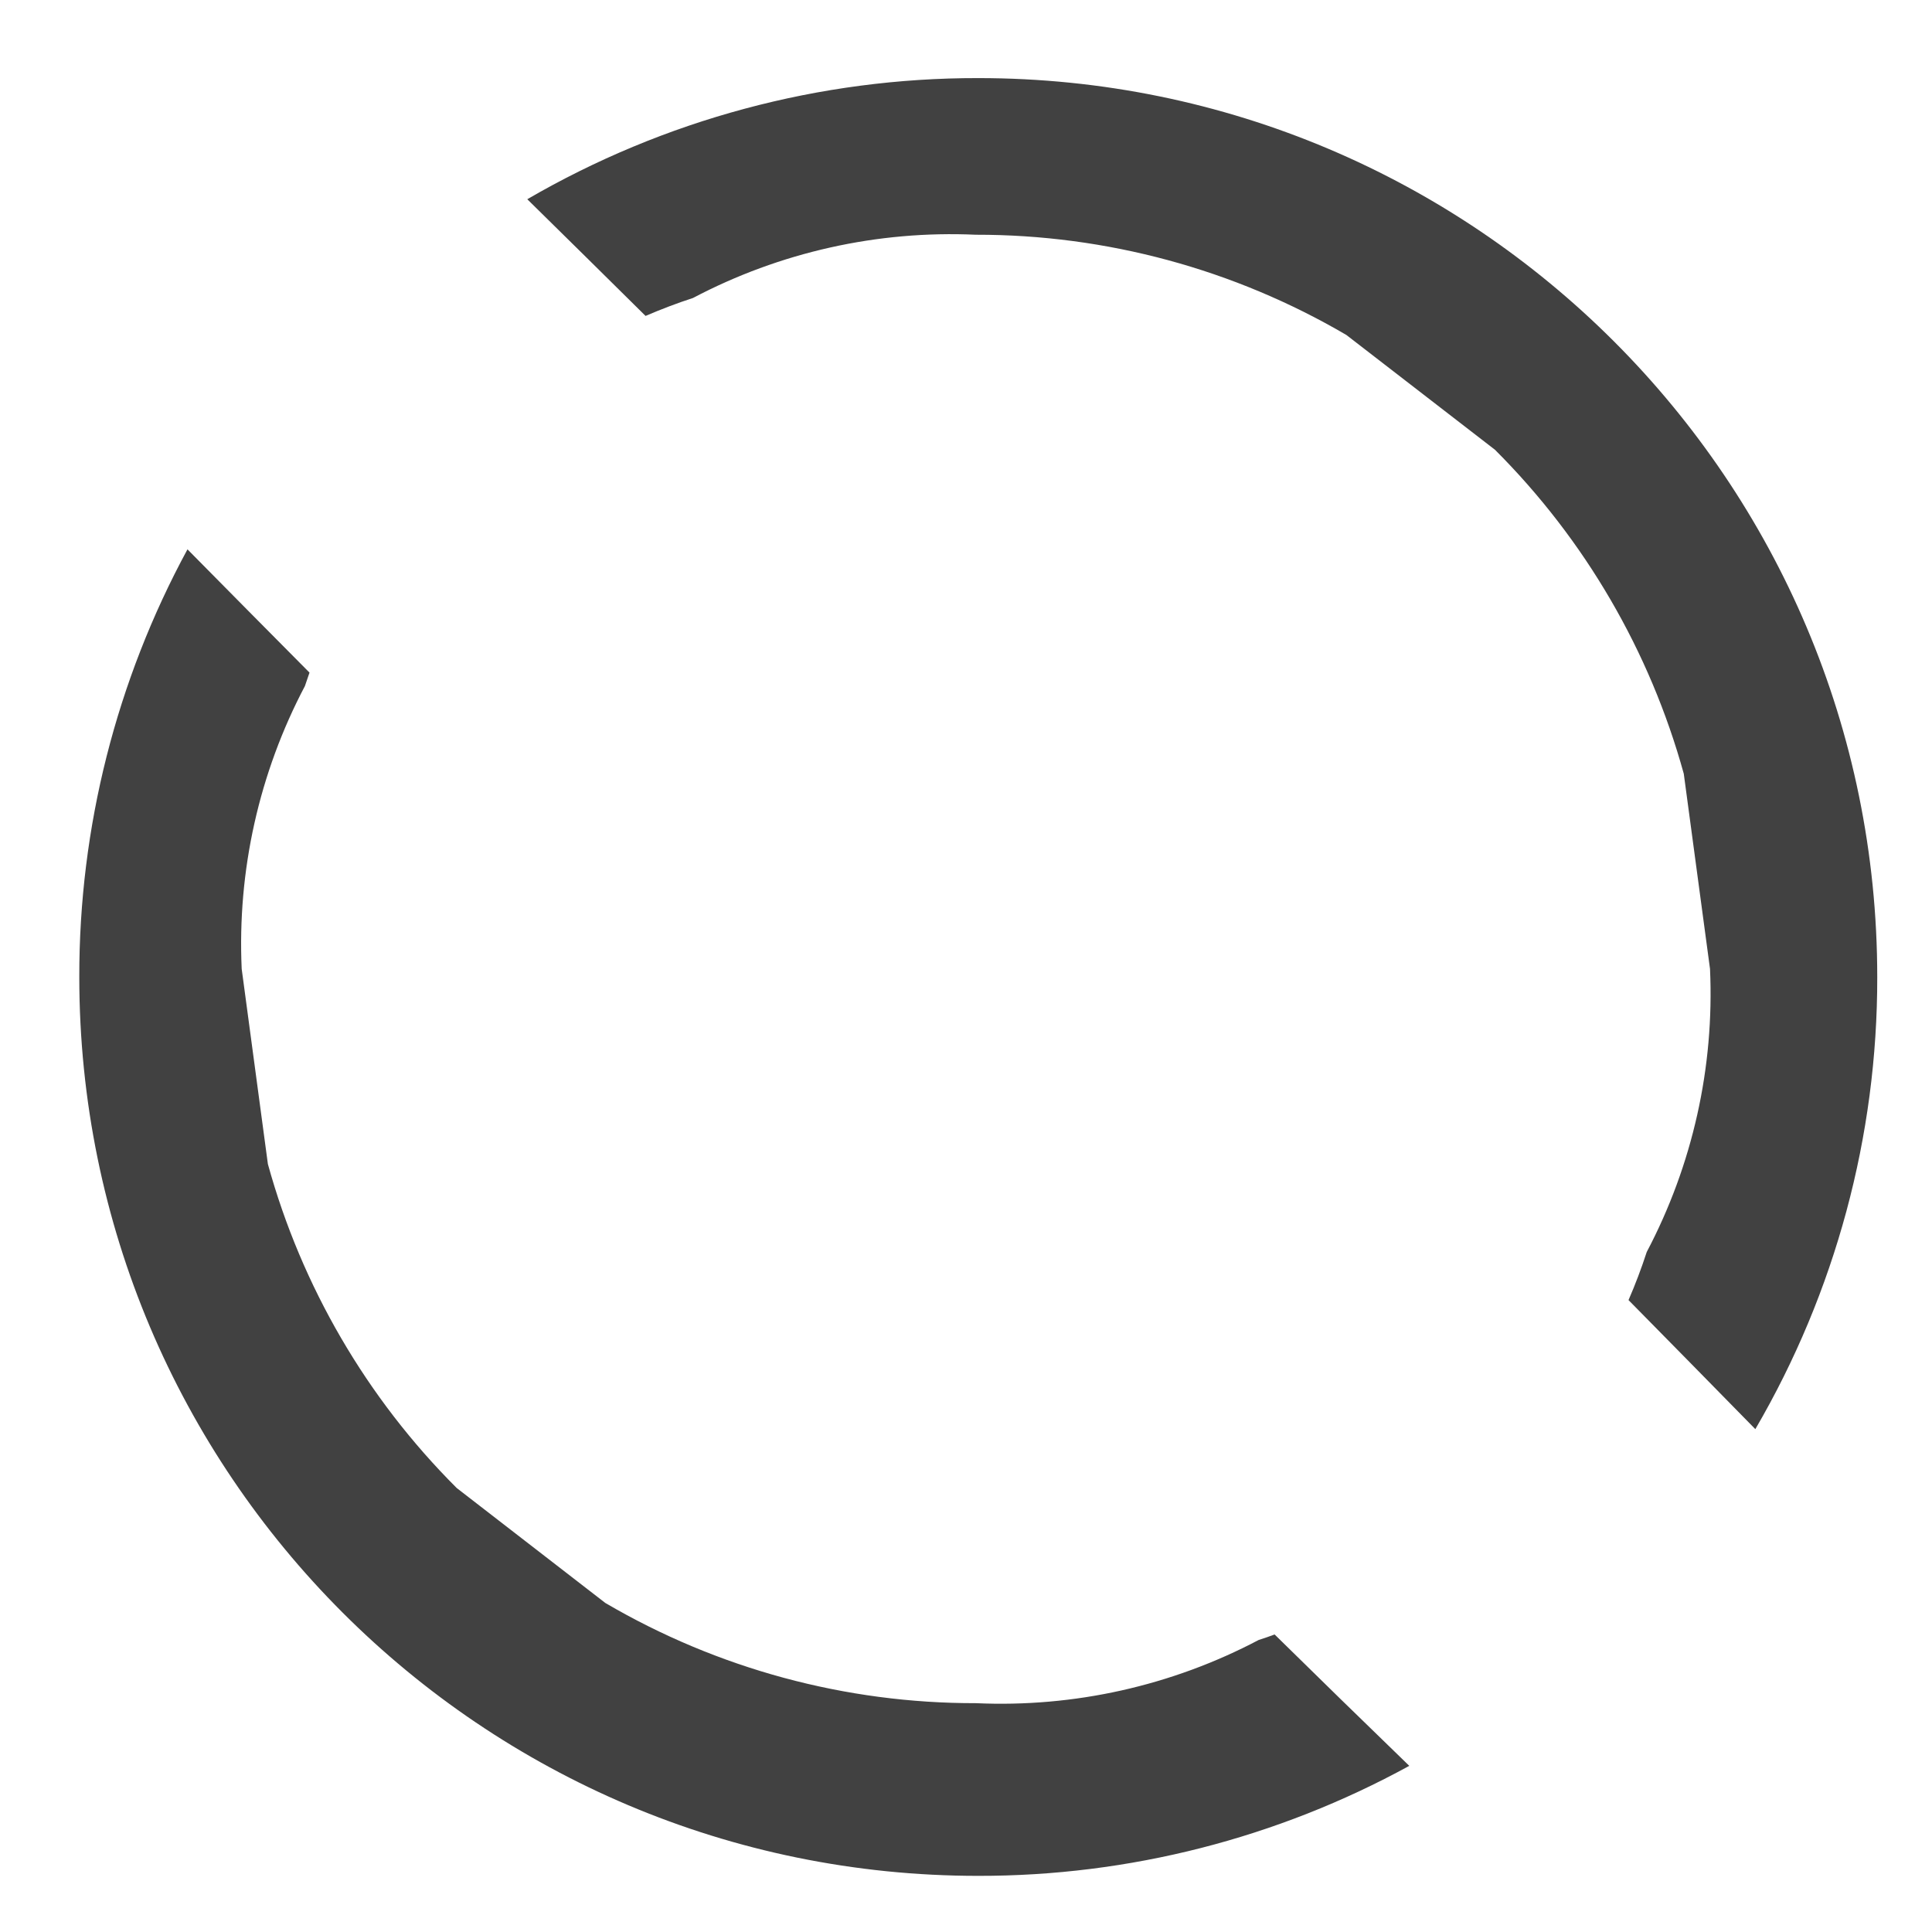
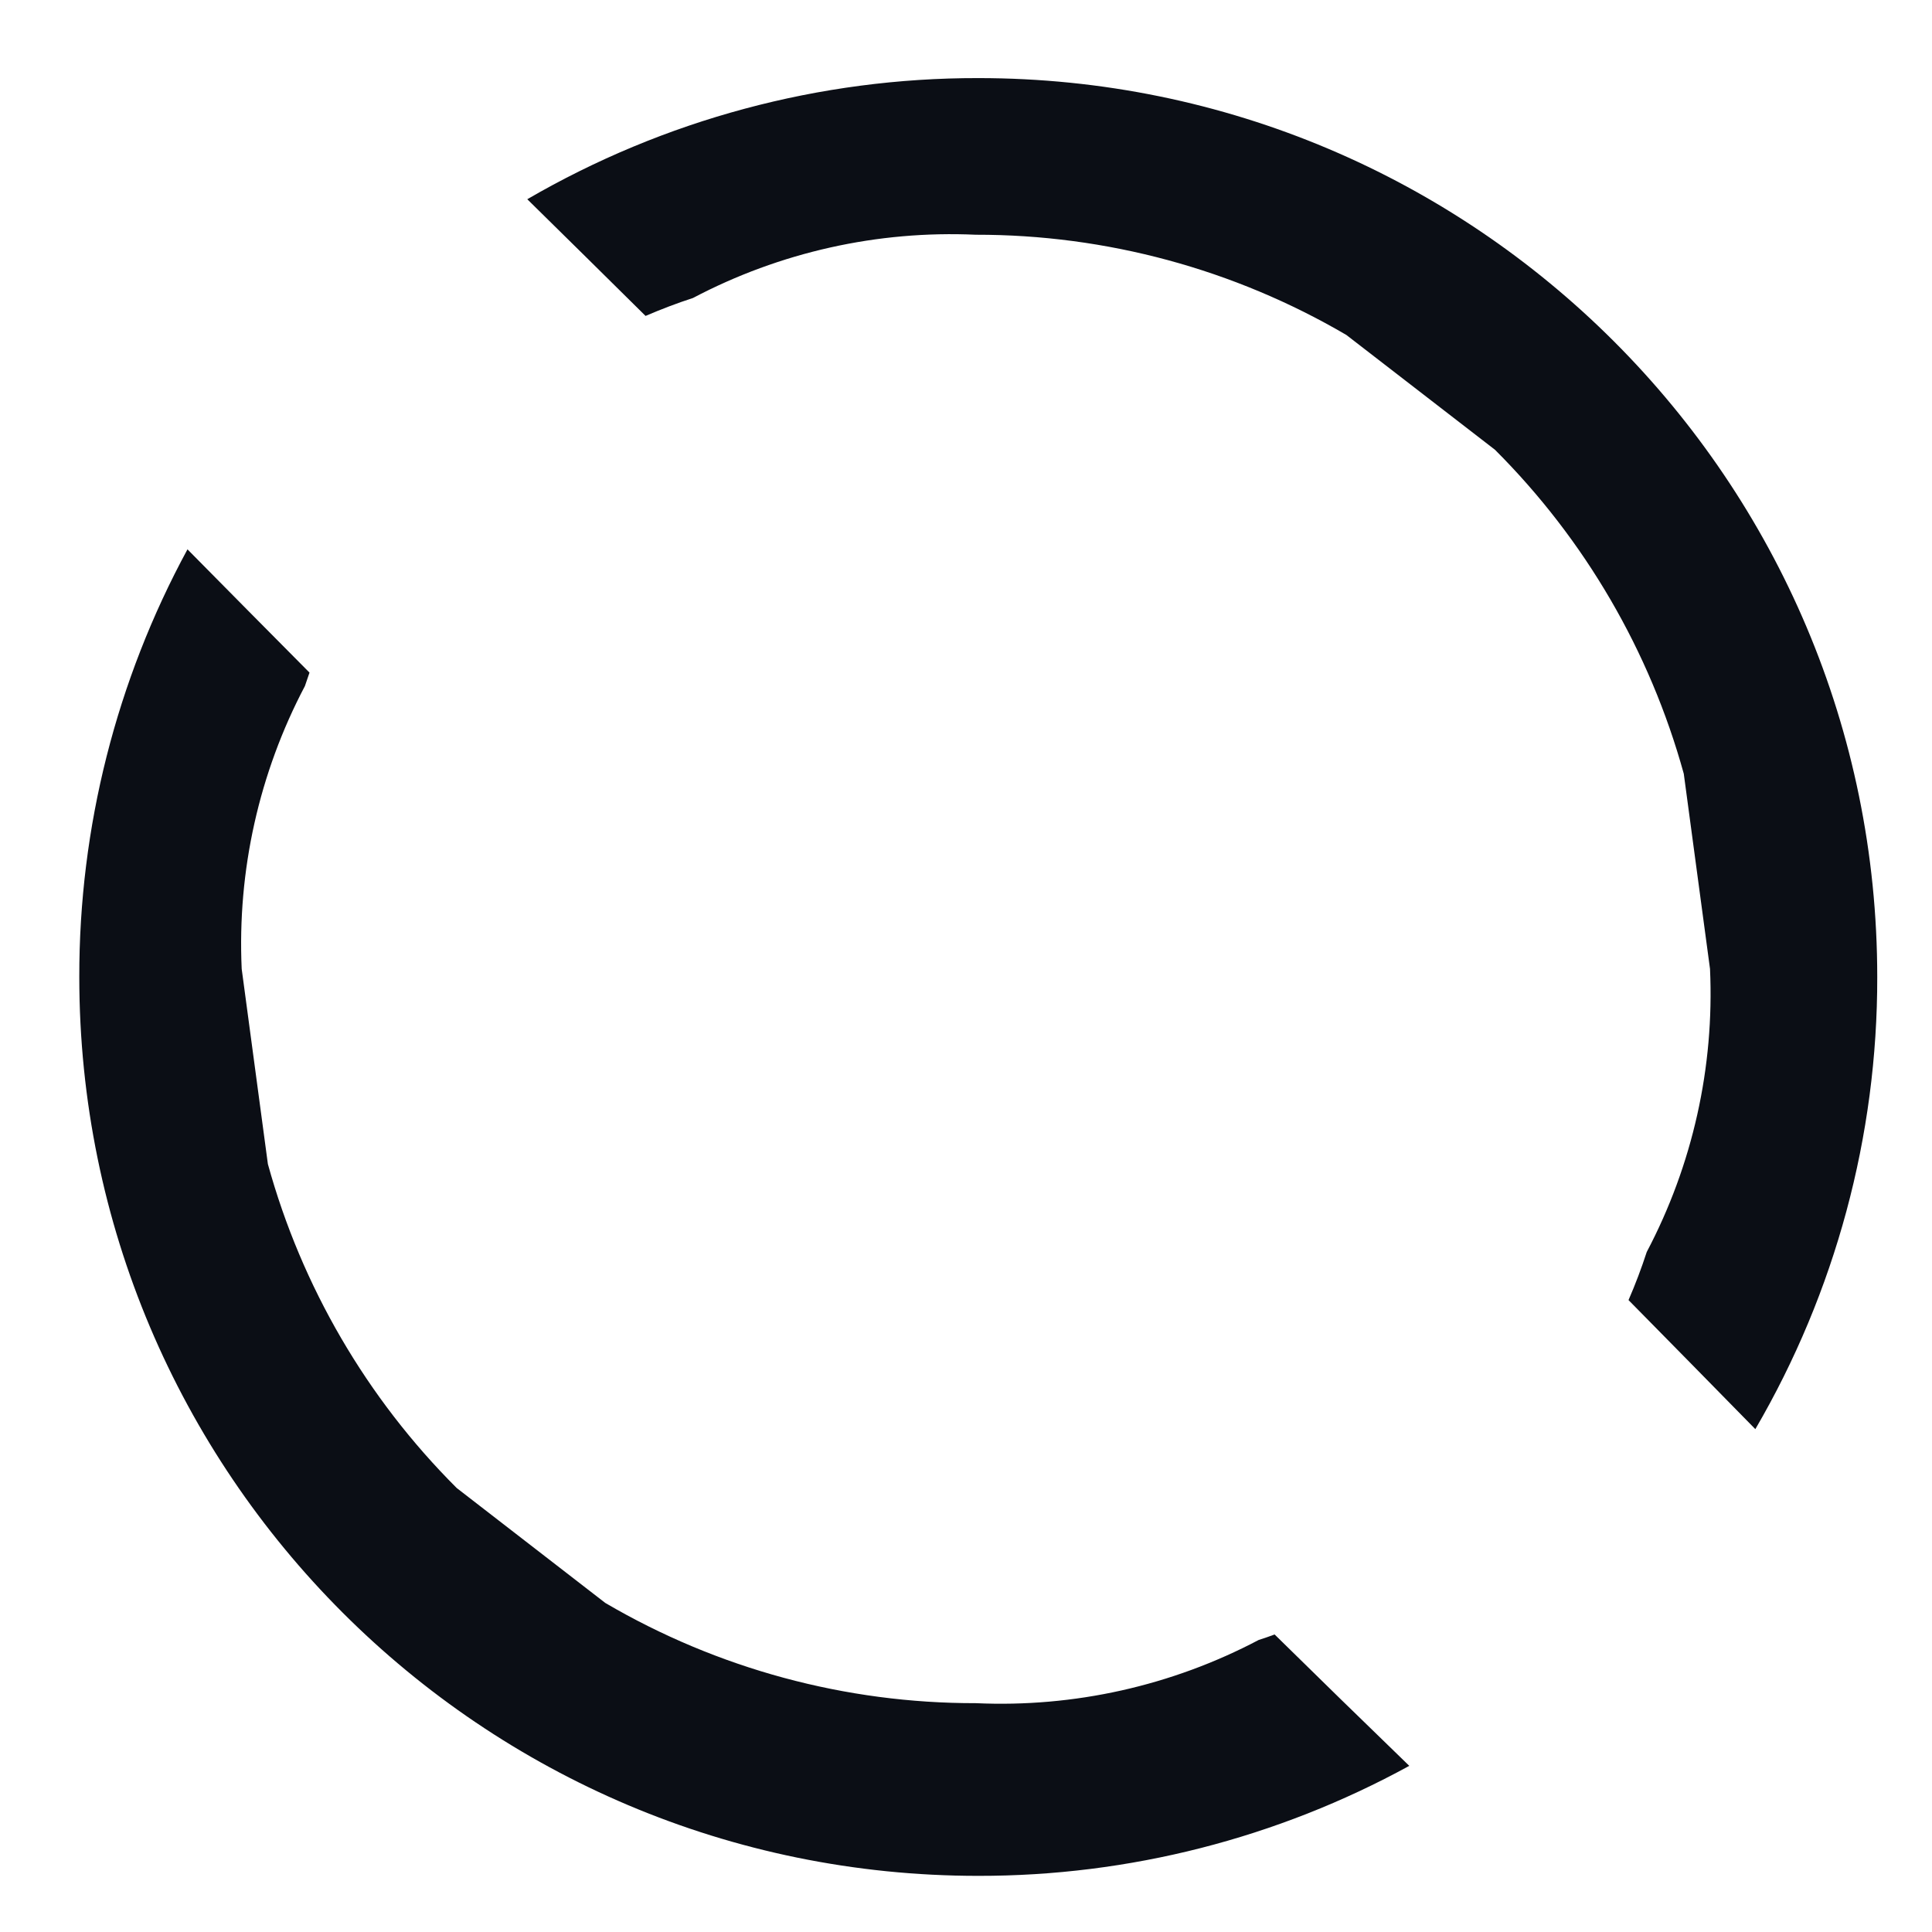
<svg xmlns="http://www.w3.org/2000/svg" id="Layer_1" data-name="Layer 1" viewBox="0 0 500 500">
  <defs>
-     <style>.cls-1{fill:#414141;}</style>
+     <style>.cls-1{fill:#0b0e15;}</style>
  </defs>
  <path class="cls-1" d="M167.07,81.76c4-1.71,8.07-3.28,12.27-4.64a143.16,143.16,0,0,1,73.21-16.37,189.21,189.21,0,0,1,95.89,25.94L386.9,116.4a190,190,0,0,1,48.86,83.84q3.39,25.26,6.79,50.51A143.16,143.16,0,0,1,426.18,324q-2.08,6.39-4.72,12.46,16.44,16.68,32.82,33.4a231.42,231.42,0,0,0,31.55-117c0-128.49-104.16-232.65-232.64-232.65A231.57,231.57,0,0,0,136.46,51.56Q151.79,66.63,167.07,81.76Z" />
  <path class="cls-1" d="M347,439.78,329.87,423c-1.36.49-2.73,1-4.12,1.42a143,143,0,0,1-73.2,16.36,189,189,0,0,1-95.9-25.94Q137.42,400,118.2,385.1a189.79,189.79,0,0,1-48.87-83.84l-6.78-50.51a143,143,0,0,1,16.36-73.2c.38-1.17.78-2.33,1.19-3.48q-15.82-15.93-31.58-31.9a231.46,231.46,0,0,0-28,110.66c0,128.48,104.15,232.64,232.64,232.64A231.56,231.56,0,0,0,364.72,457Z" />
</svg>
